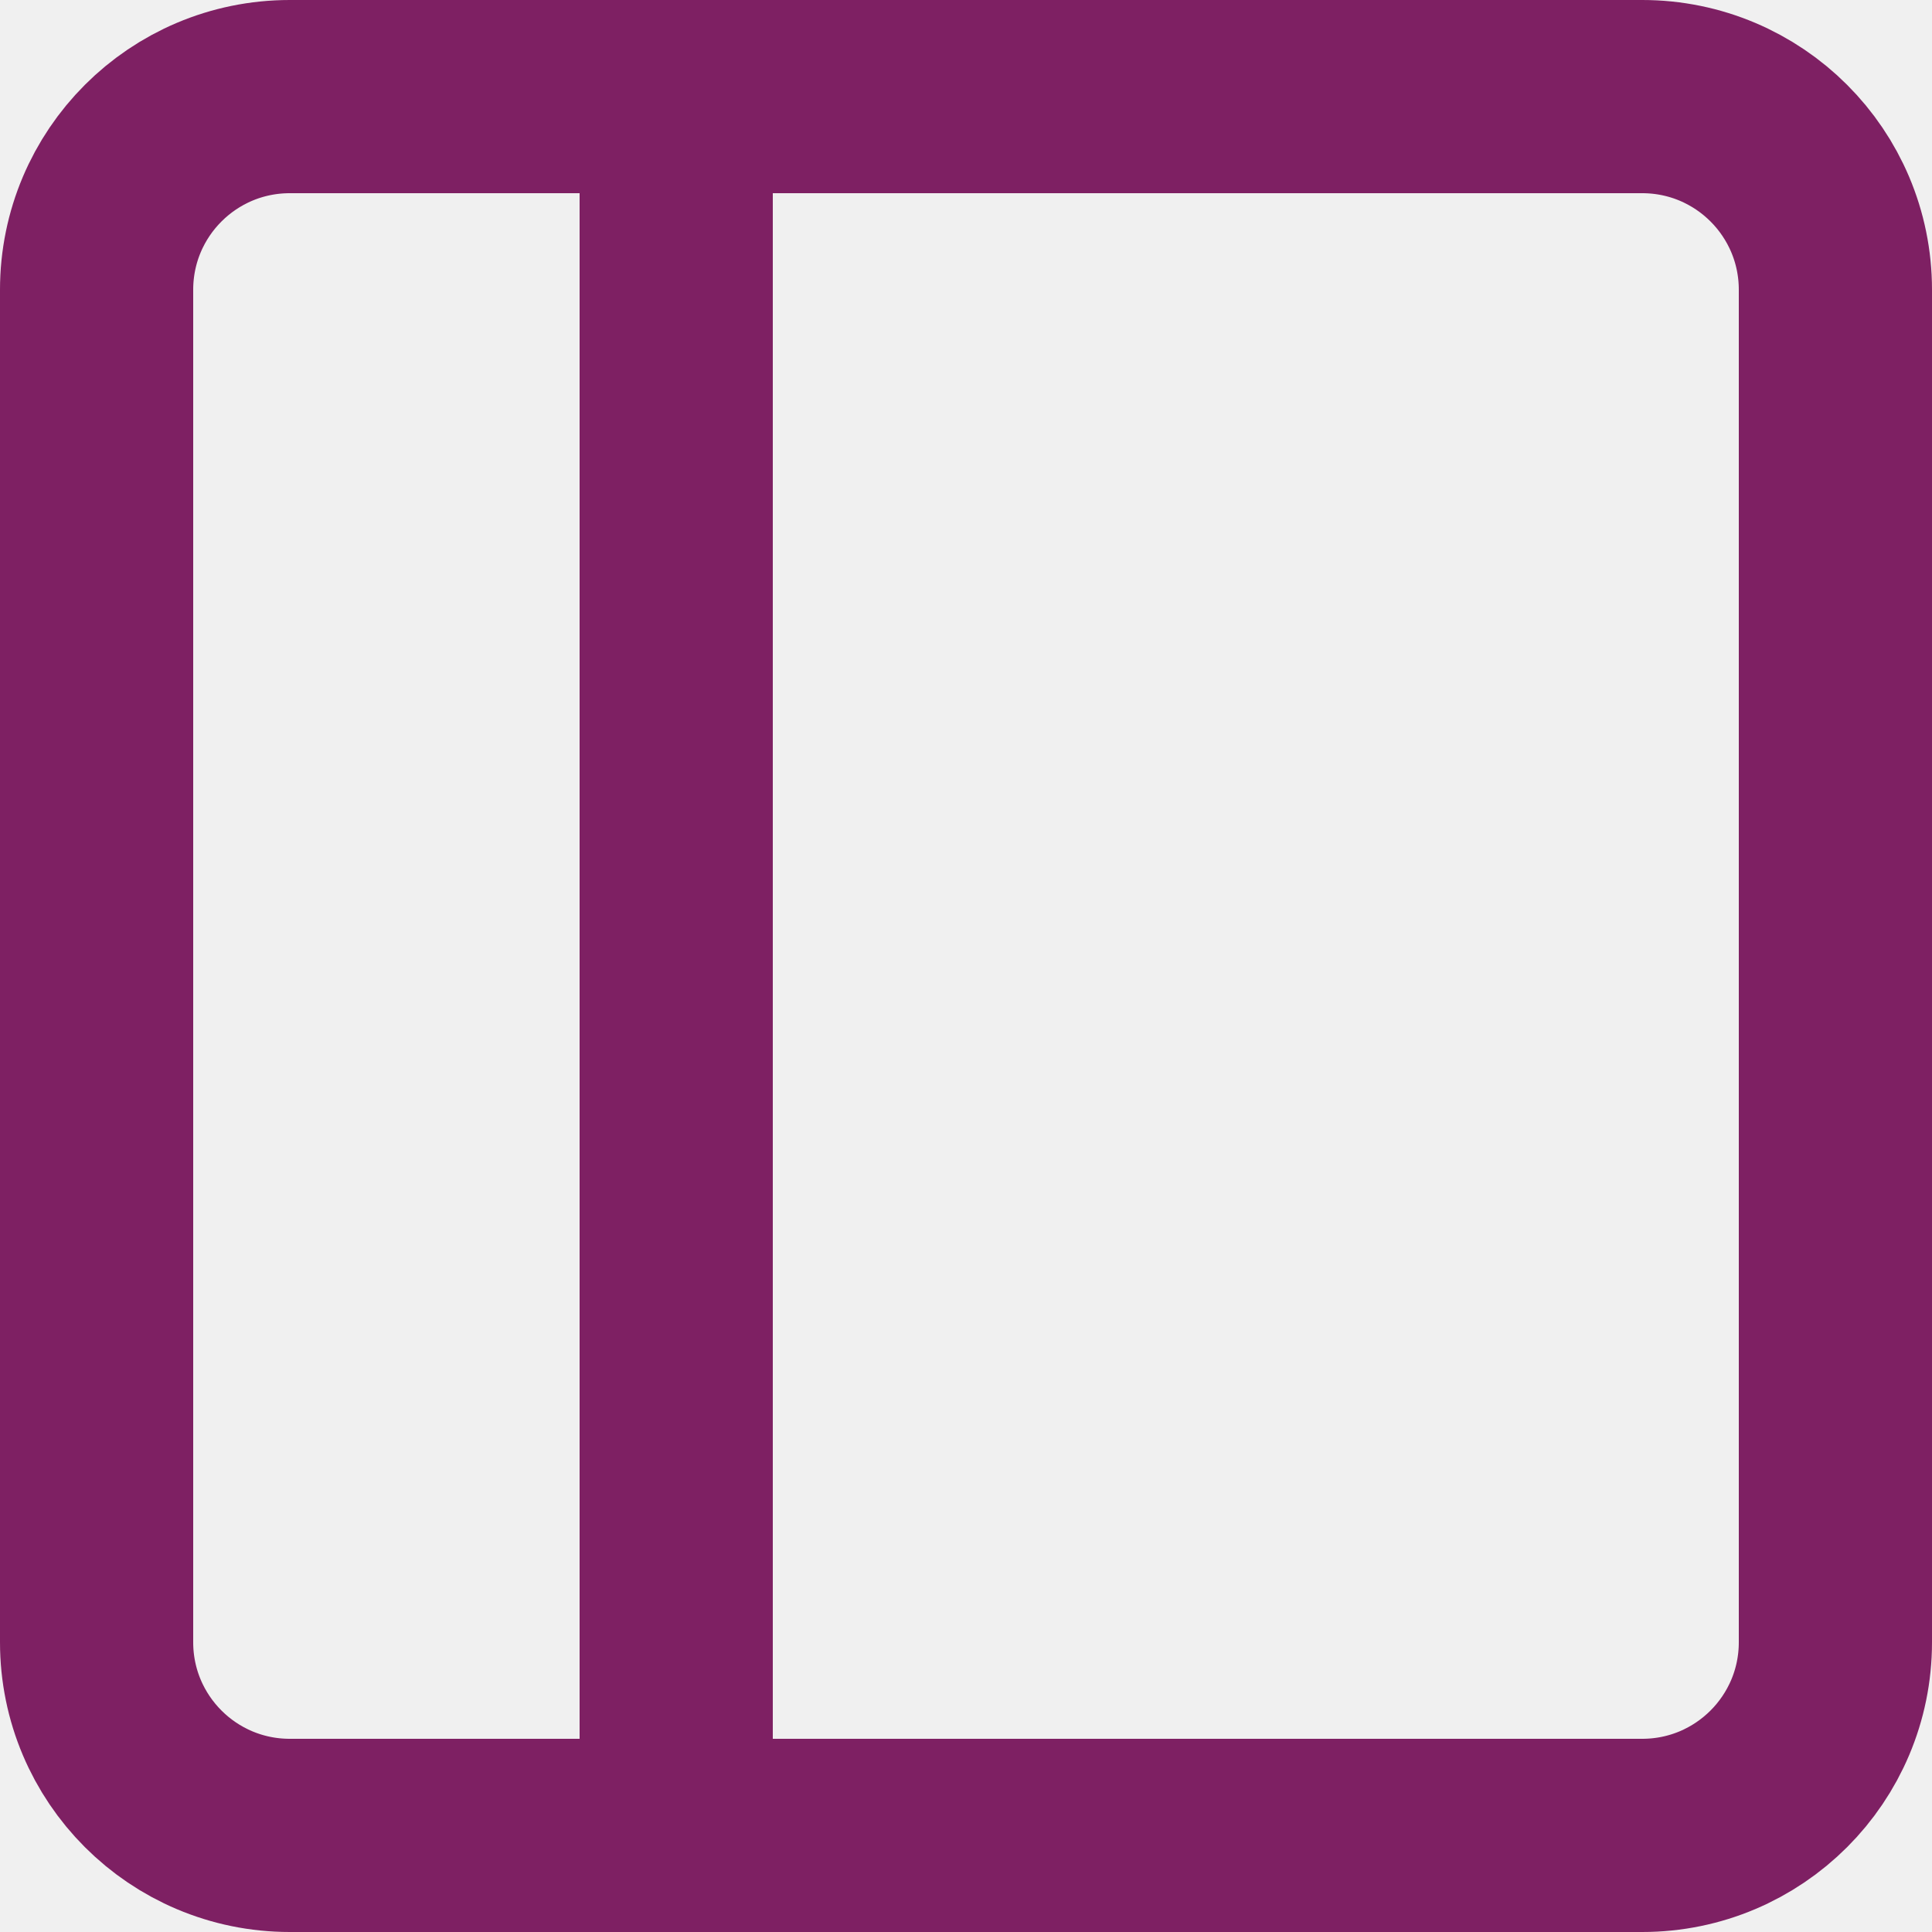
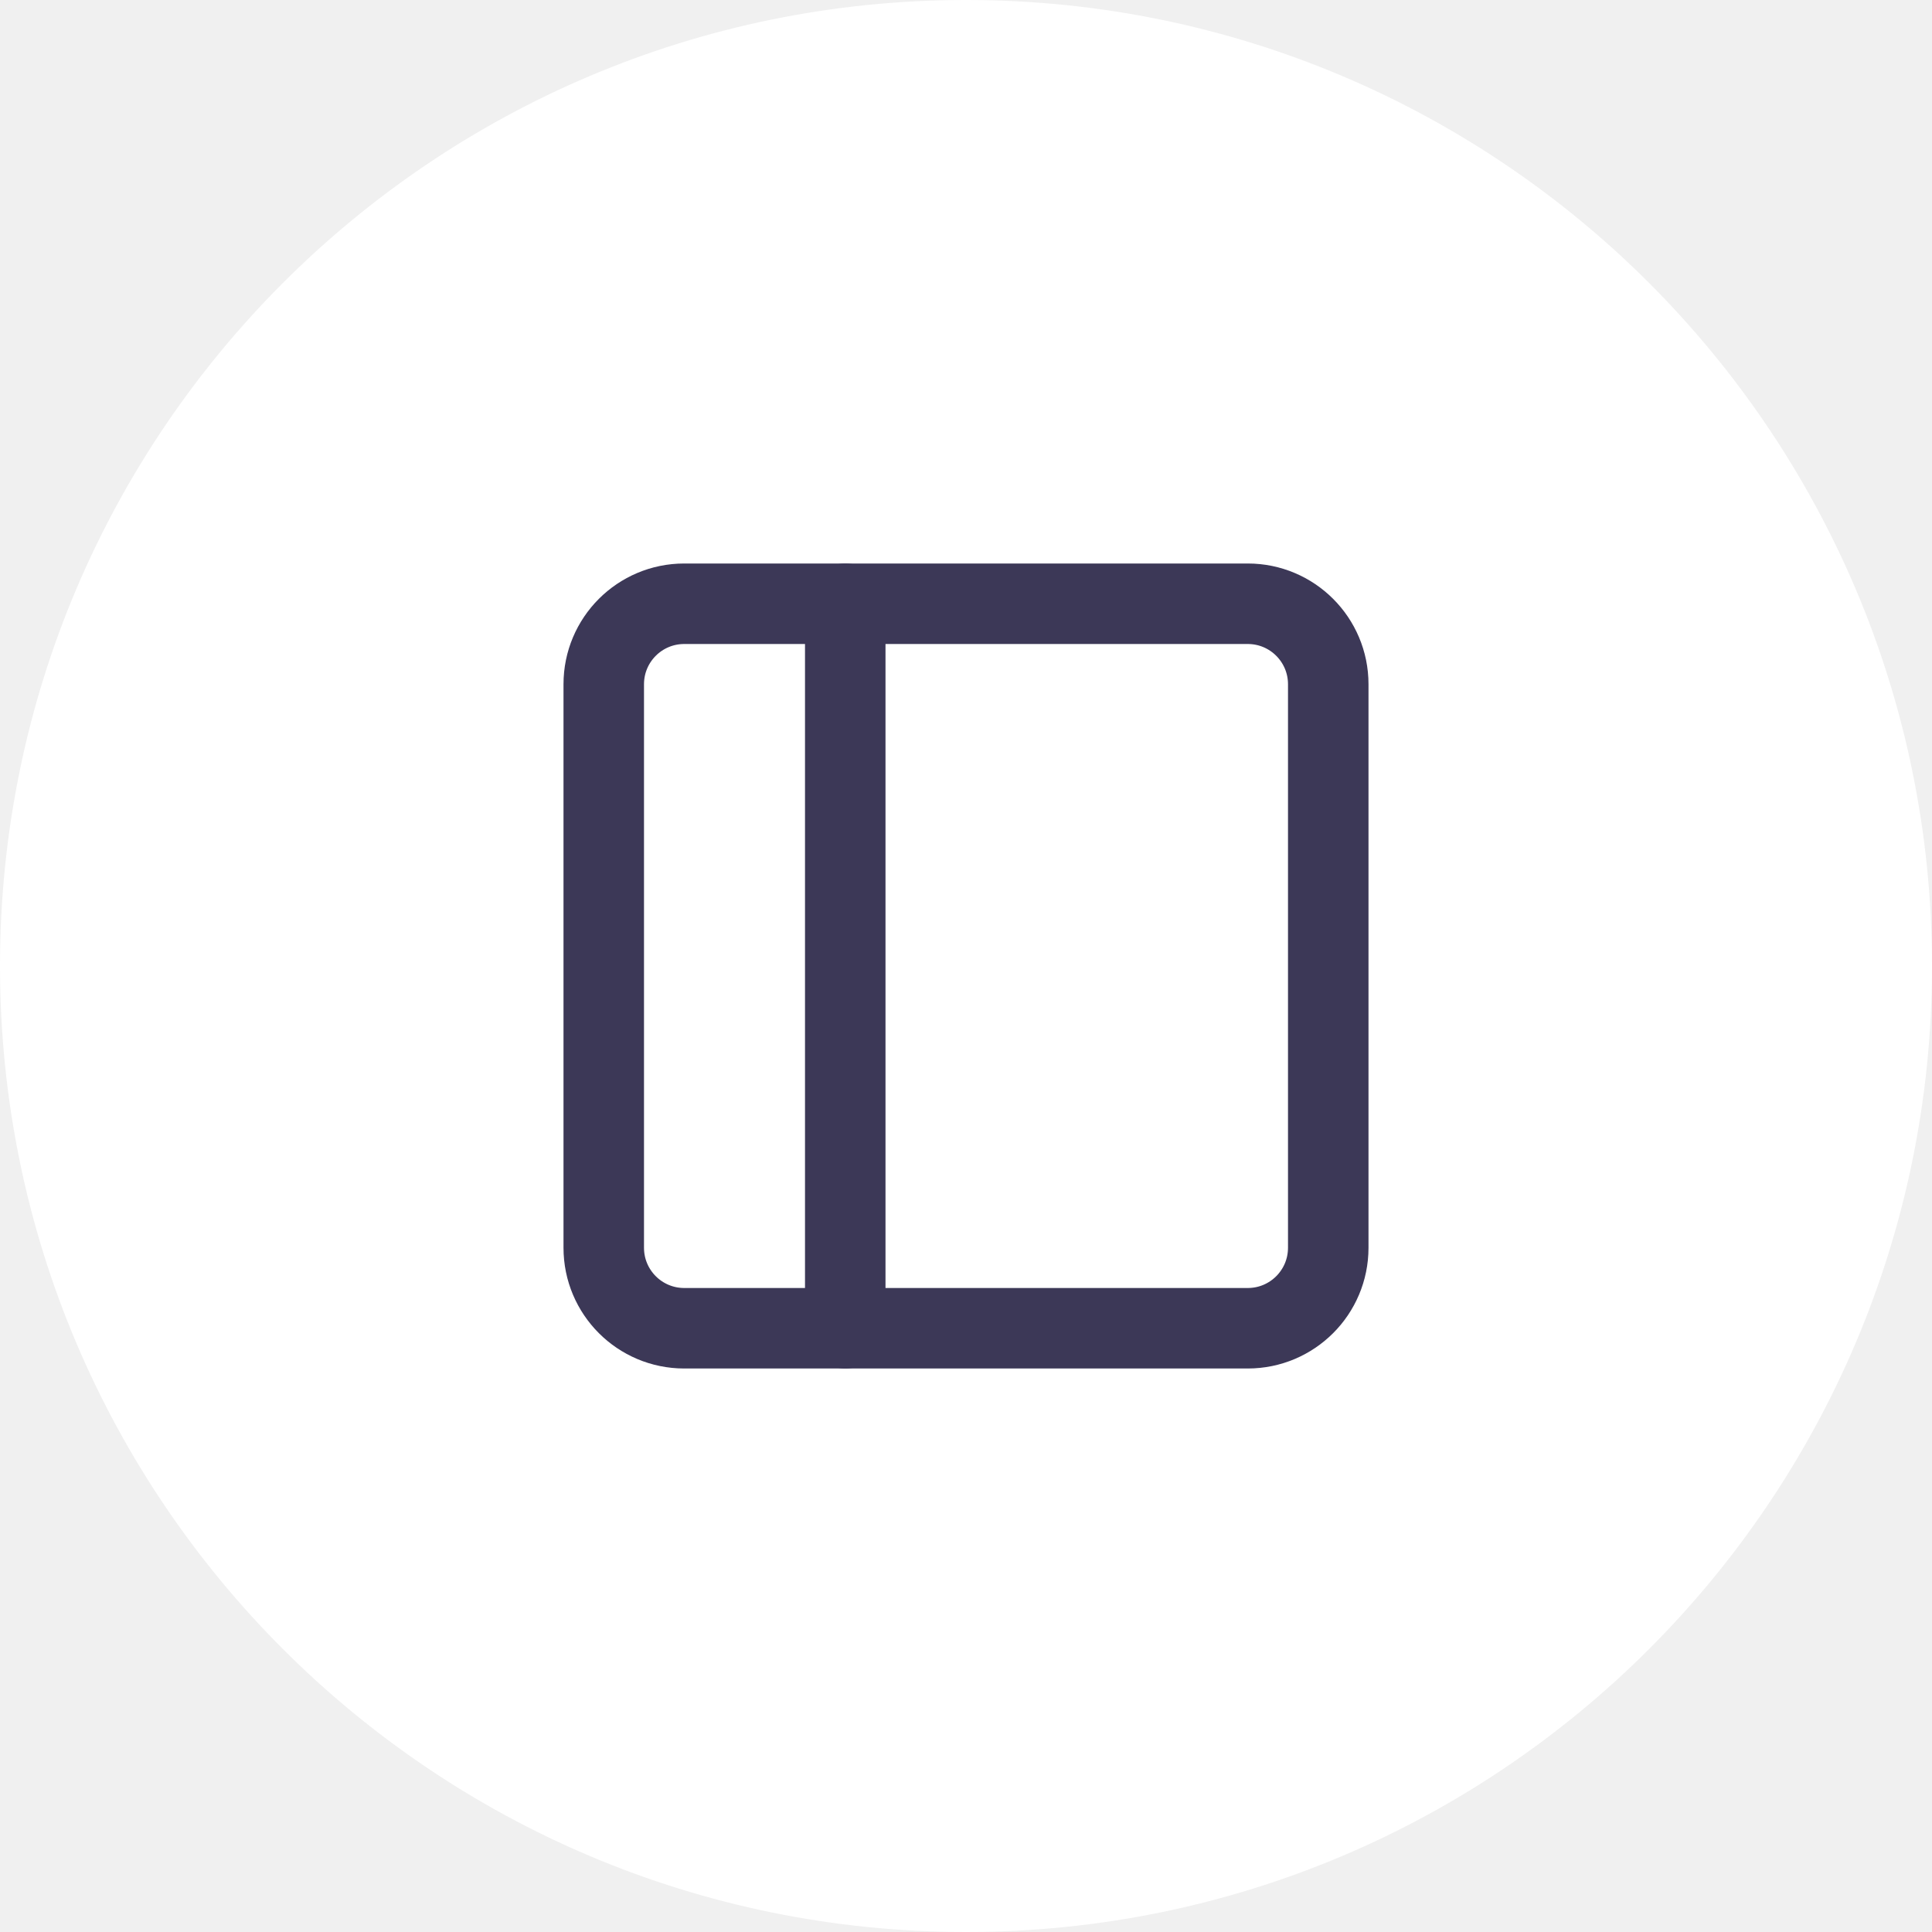
- <svg xmlns="http://www.w3.org/2000/svg" width="20" height="20" viewBox="0 0 20 20" fill="none">
-   <path d="M17 1H3C1.895 1 1 1.895 1 3V17C1 18.105 1.895 19 3 19H17C18.105 19 19 18.105 19 17V3C19 1.895 18.105 1 17 1Z" stroke="#7E2063" stroke-width="2" stroke-linecap="round" stroke-linejoin="round" />
-   <path d="M7 1V19" stroke="#7E2063" stroke-width="2" stroke-linecap="round" stroke-linejoin="round" />
+ <svg xmlns="http://www.w3.org/2000/svg" width="48" height="48" viewBox="0 0 48 48" fill="none">
+   <rect width="48" height="48" rx="24" fill="white" />
+   <path d="M31 15H17C15.895 15 15 15.895 15 17V31C15 32.105 15.895 33 17 33H31C32.105 33 33 32.105 33 31V17C33 15.895 32.105 15 31 15Z" stroke="#3C3857" stroke-width="2" stroke-linecap="round" stroke-linejoin="round" />
+   <path d="M21 15V33" stroke="#3C3857" stroke-width="2" stroke-linecap="round" stroke-linejoin="round" />
</svg>
